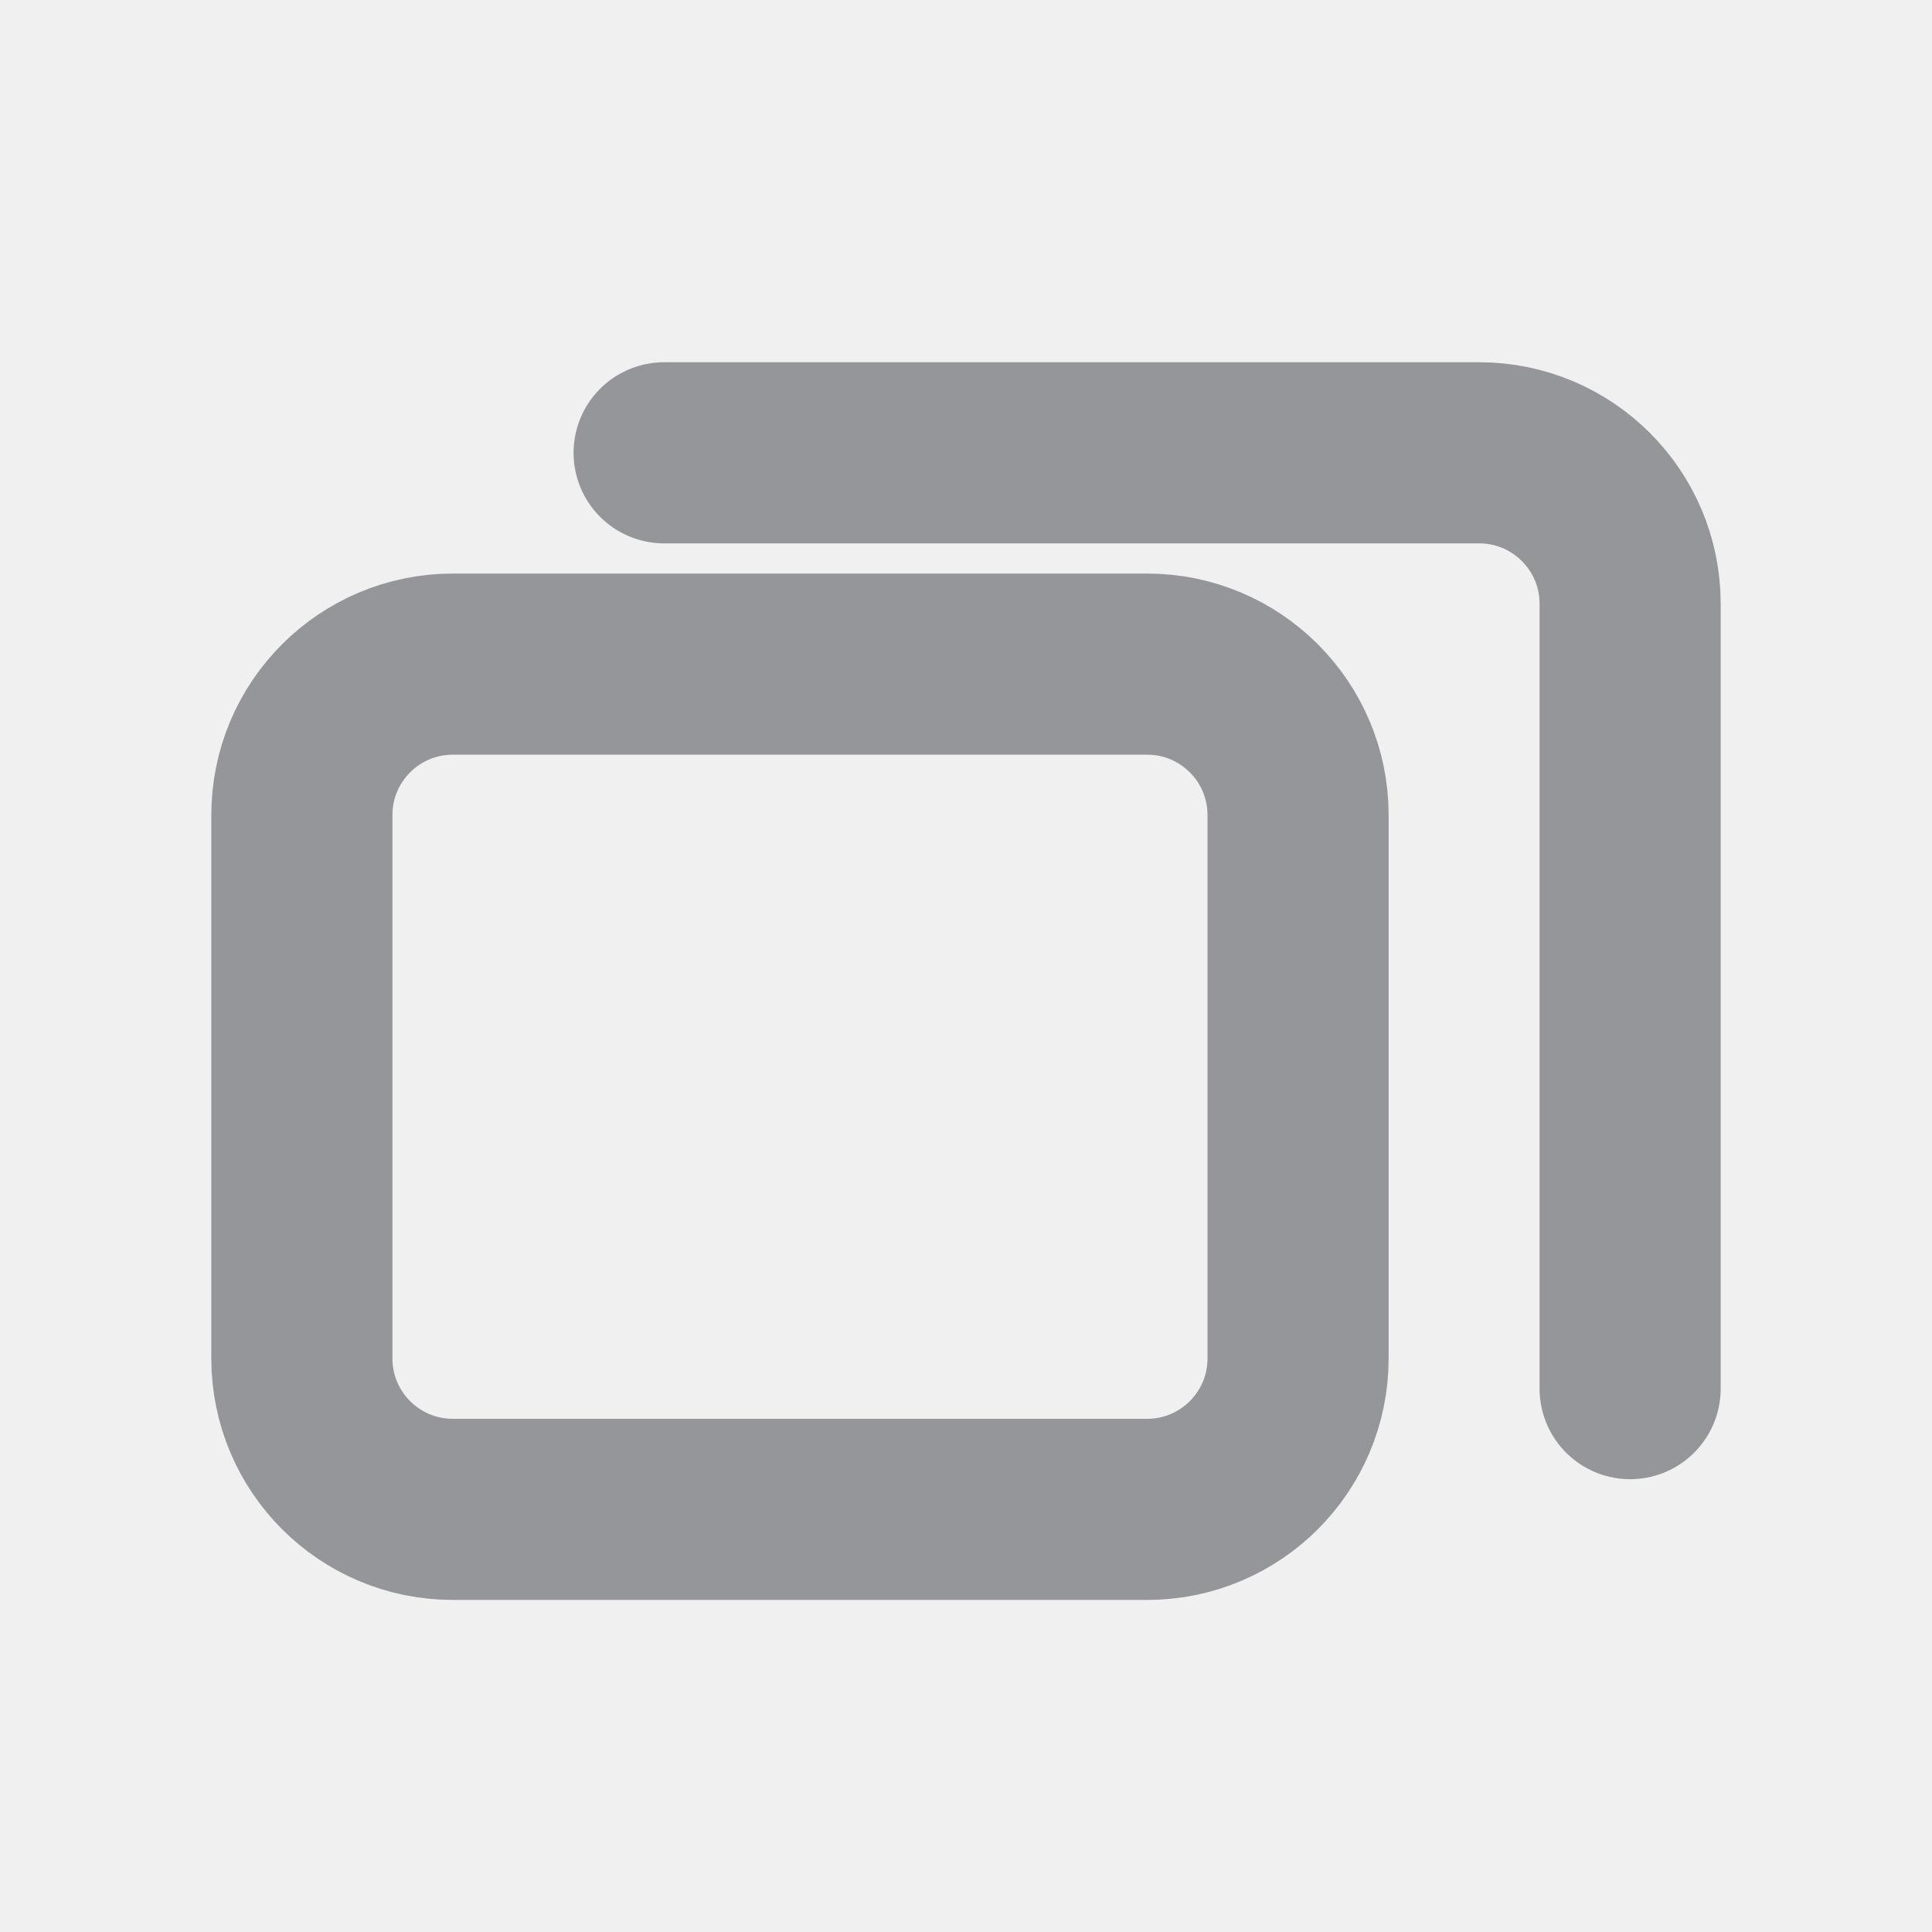
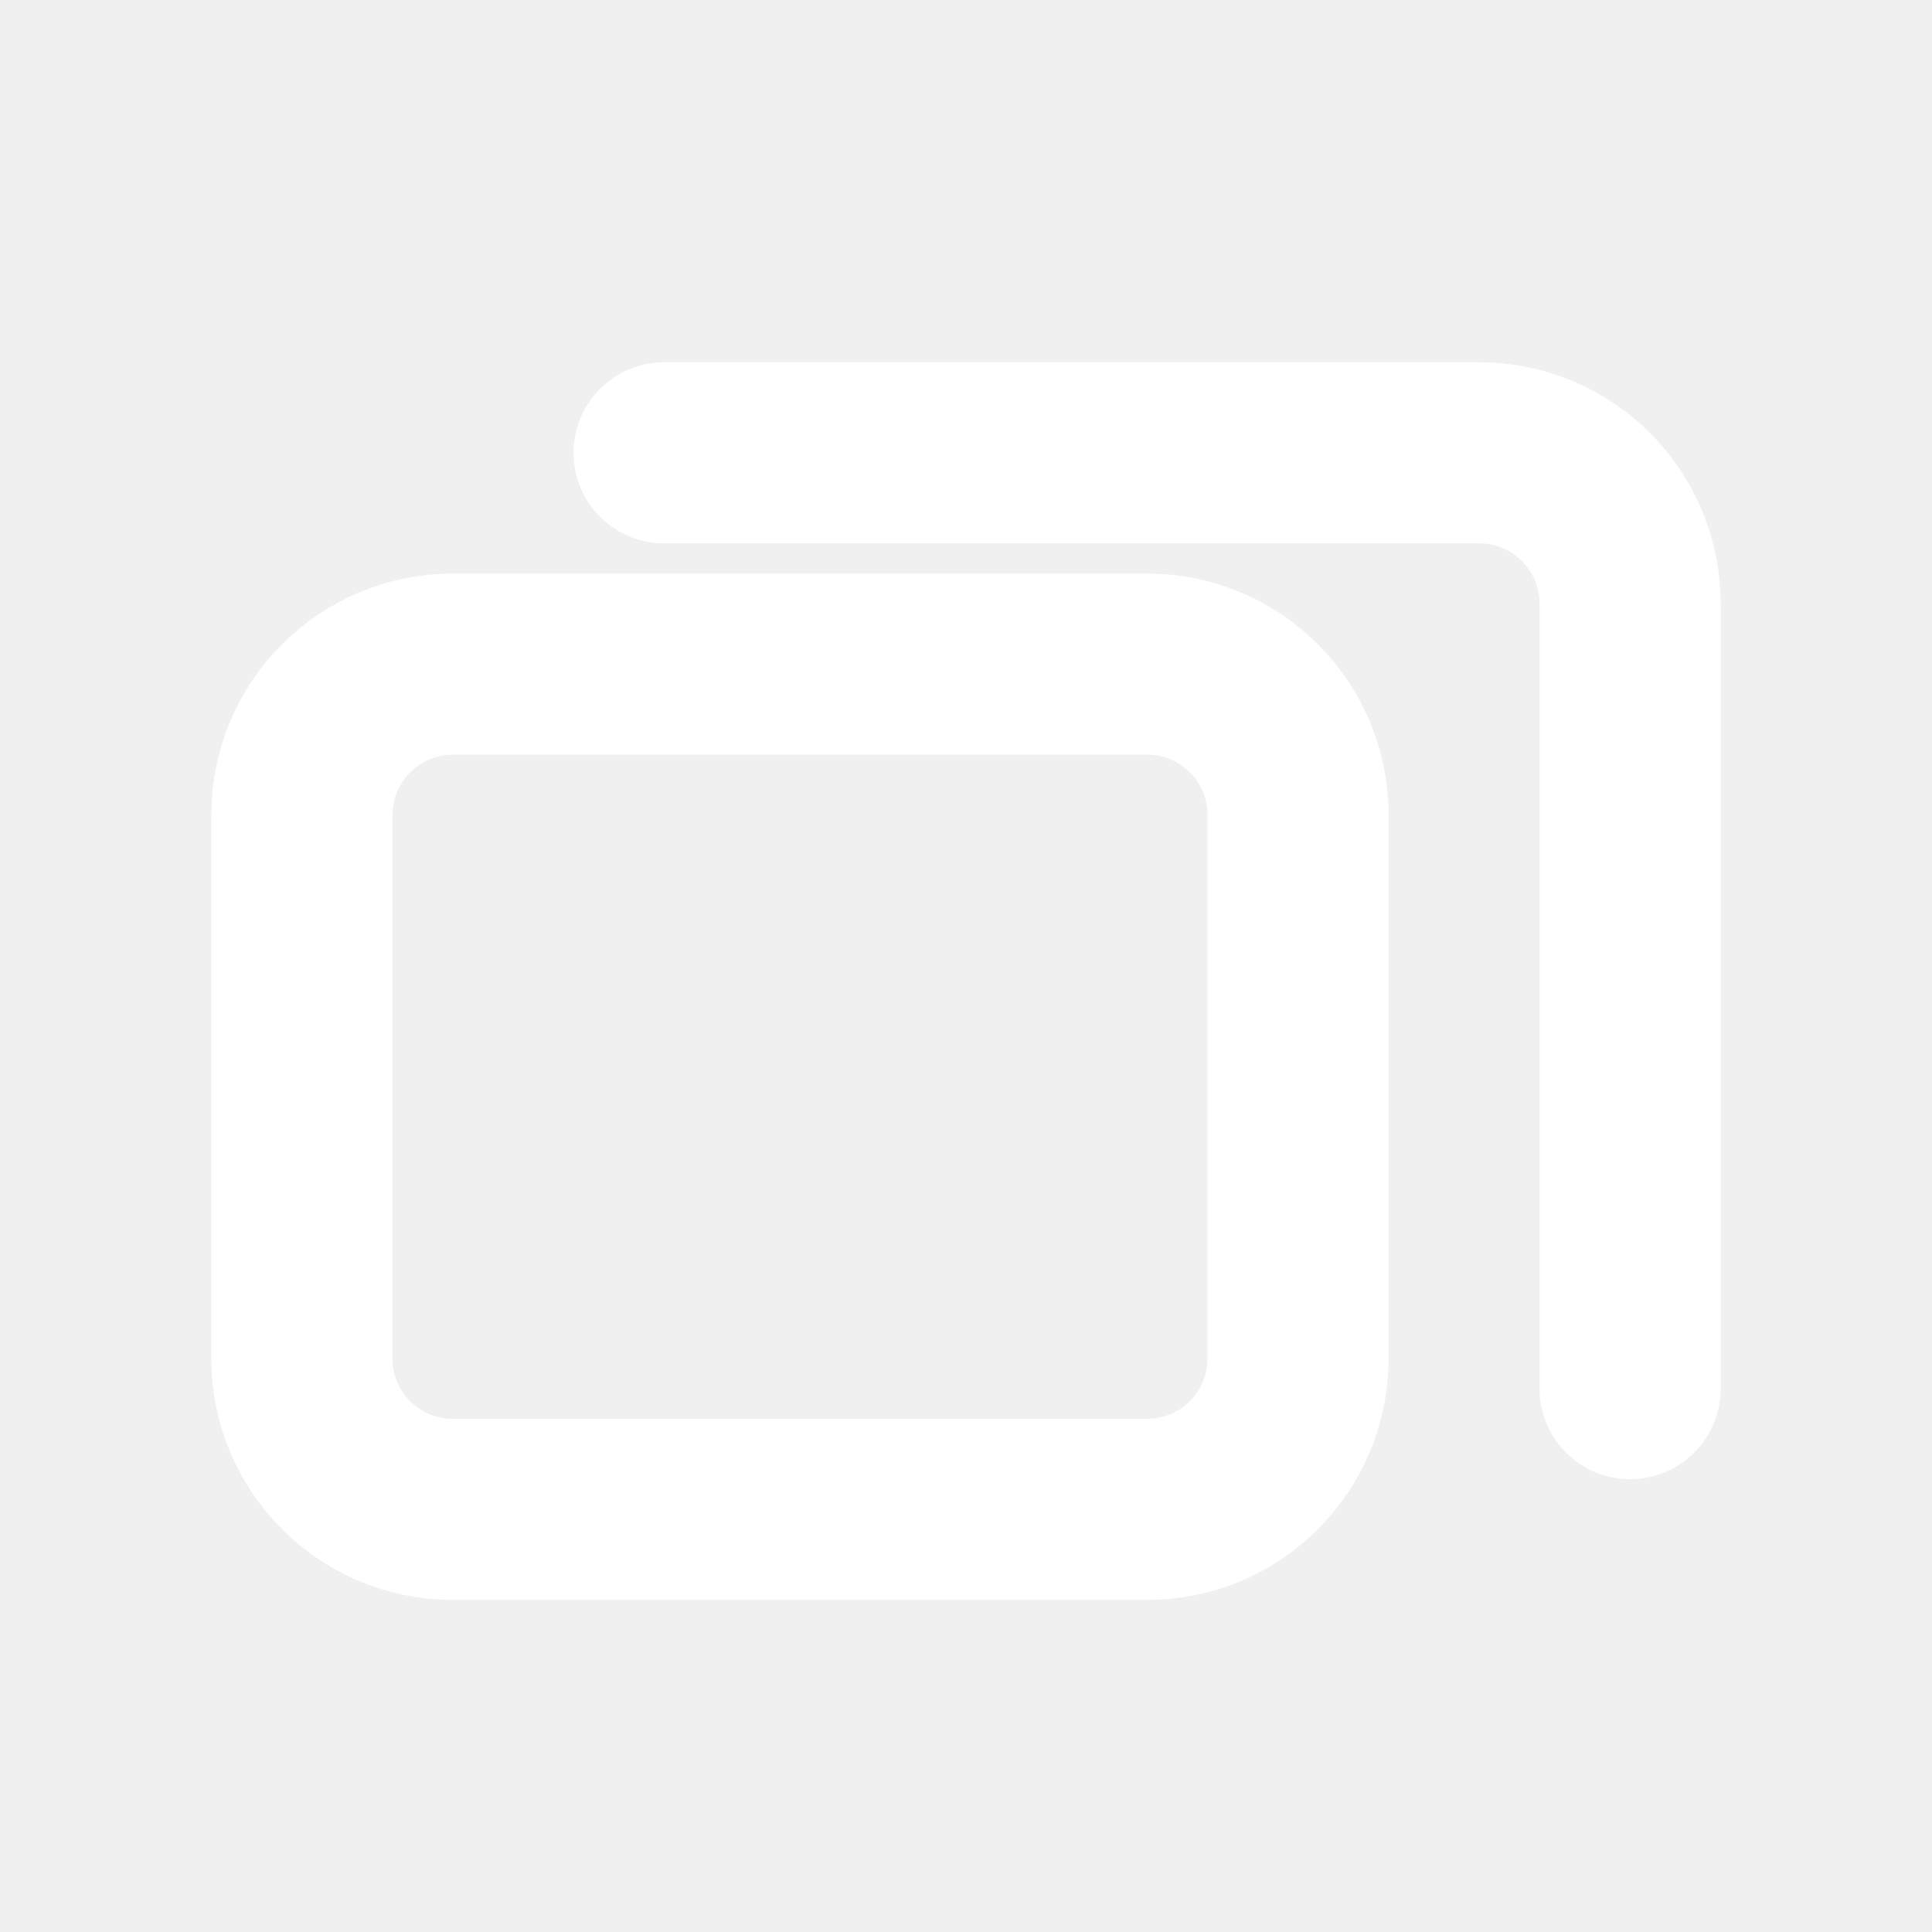
<svg xmlns="http://www.w3.org/2000/svg" viewBox="0 0 16 16" fill="none">
-   <path d="M5.5 3.75 H12.25 A1.25 1.25 0 0 1 13.5 5 V11.5" stroke="#949699" stroke-width="1.5" stroke-linecap="round" stroke-linejoin="round" />
-   <rect x="2.5" y="5.5" width="8.25" height="7" rx="1.25" stroke="#949699" stroke-width="1.5" />
+   <path d="M5.5 3.75 H12.25 A1.25 1.25 0 0 1 13.5 5 V11.5" stroke="white" stroke-width="1.5" stroke-linecap="round" stroke-linejoin="round" />
+   <rect x="2.5" y="5.5" width="8.25" height="7" rx="1.25" stroke="white" stroke-width="1.5" />
</svg>
